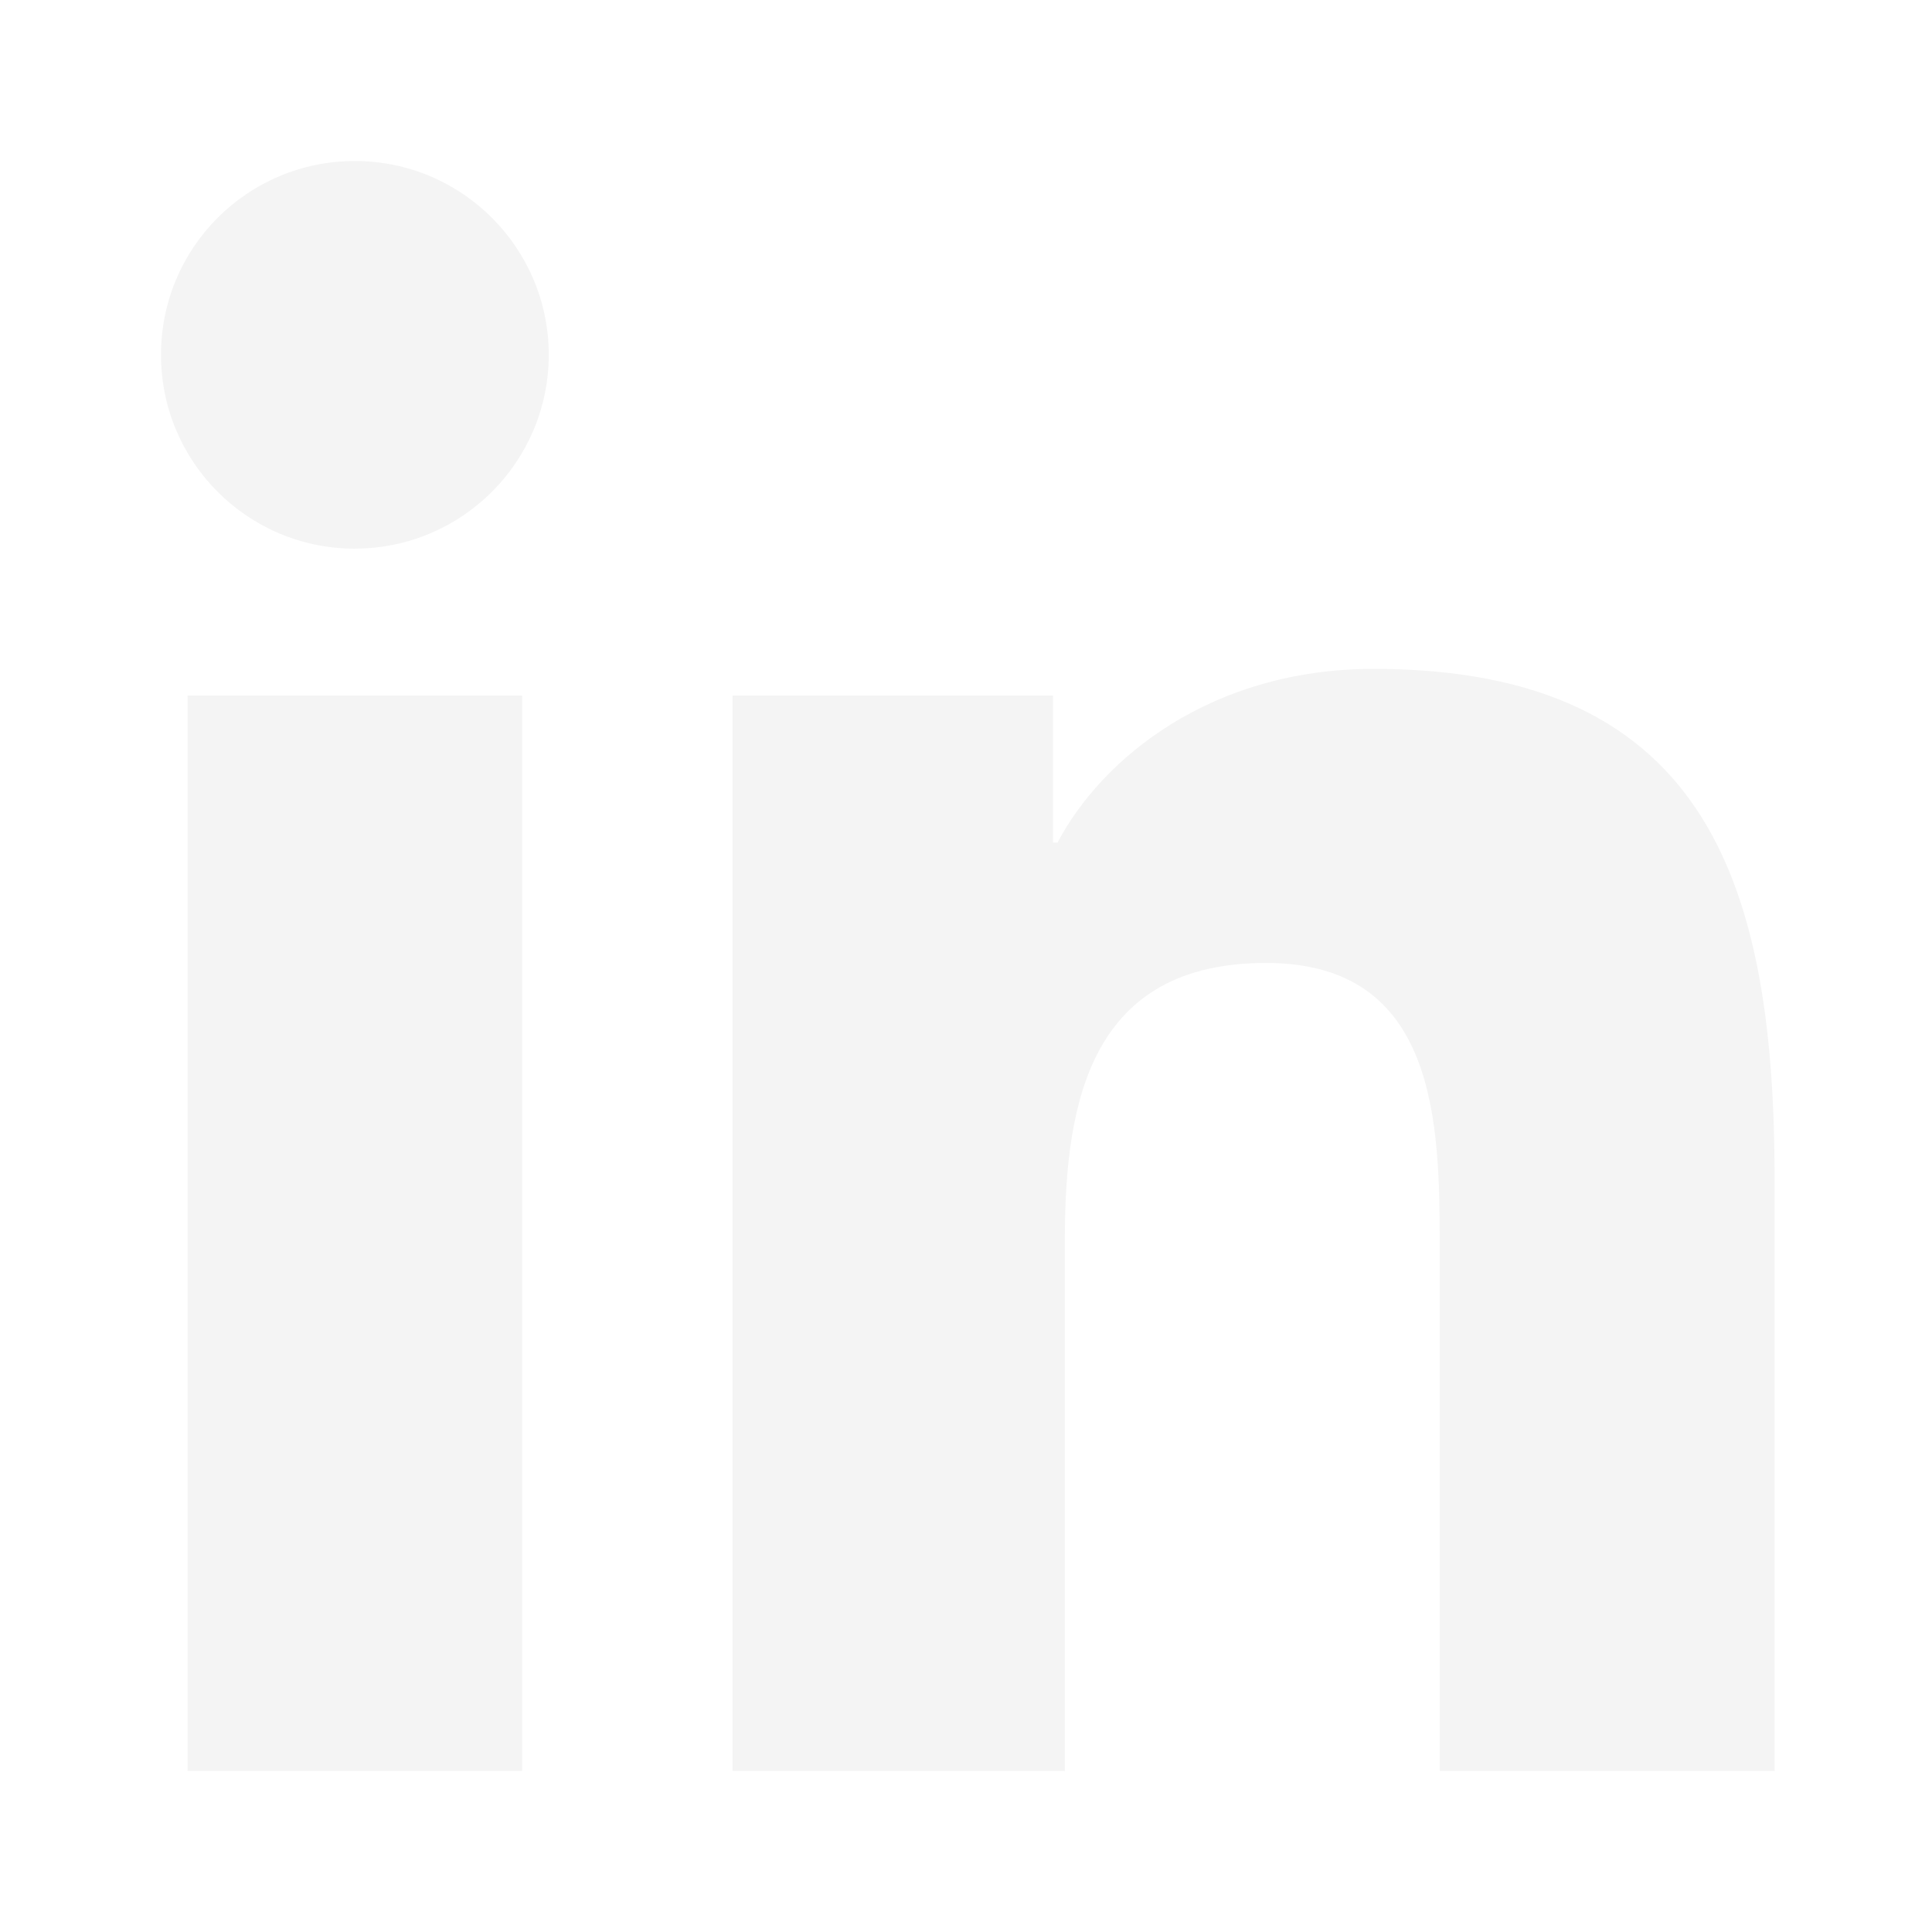
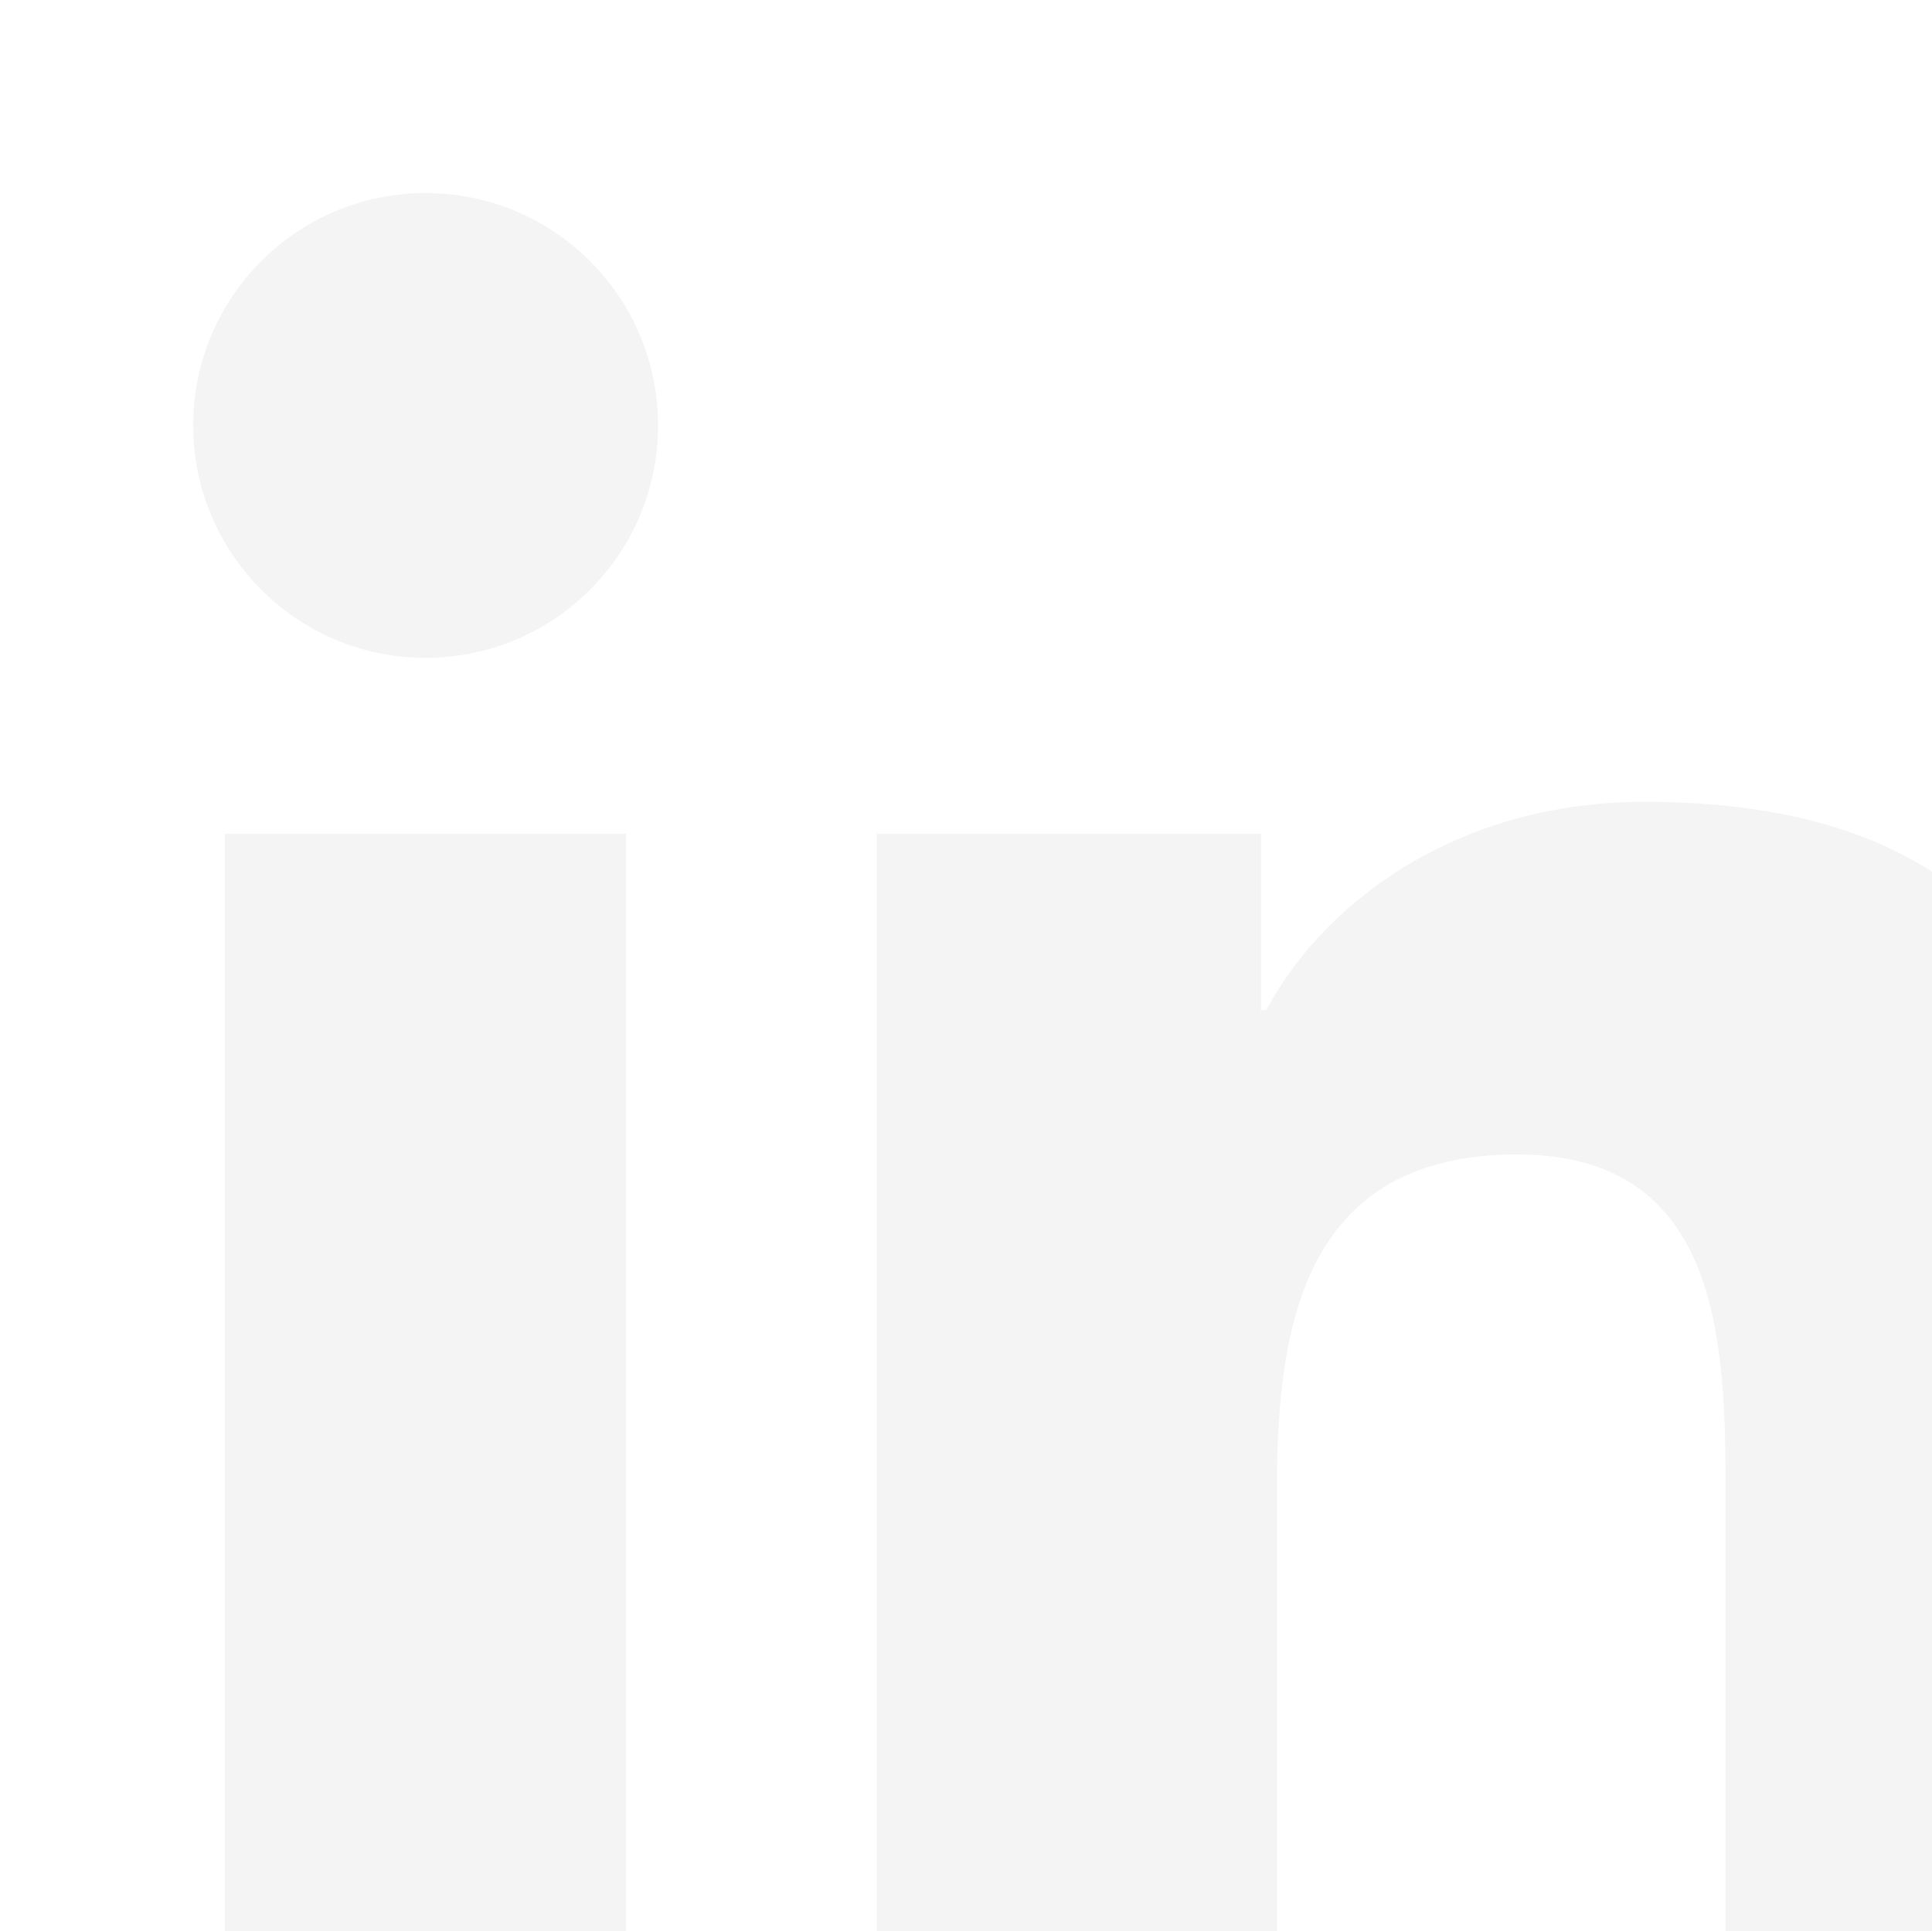
- <svg xmlns="http://www.w3.org/2000/svg" width="24" height="24" fill="none">
-   <path fill-rule="evenodd" d="M22.037 22h-4.152v-6.496c0-1.55-.026-3.542-2.157-3.542-2.16 0-2.5 1.688-2.5 3.43V22H9.1V8.64h3.98v1.827h.057c.554-1.05 1.908-2.158 3.928-2.158 4.204 0 4.98 2.766 4.98 6.364V22zM4.41 6.816C3.075 6.816 2 5.737 2 4.407S3.075 2 4.41 2a2.41 2.41 0 0 1 2.407 2.407 2.41 2.41 0 0 1-2.407 2.408zM6.486 22H2.33V8.64h4.156V22z" fill="#f4f4f4" />
+ <svg xmlns="http://www.w3.org/2000/svg" fill="none">
+   <path fill-rule="evenodd" d="M27.546 27.5h-5.2v-8.12c0-1.937-.033-4.428-2.697-4.428-2.7 0-3.112 2.11-3.112 4.29v8.26h-5.184V10.8h4.976v2.283h.07c.692-1.313 2.385-2.698 4.9-2.698 5.255 0 6.226 3.458 6.226 7.955V27.5zM5.512 8.52a3.01 3.01 0 1 1 0-6.02 3.01 3.01 0 0 1 0 6.02zM8.108 27.5H2.912V10.8h5.195v16.7z" fill="#f4f4f4" />
</svg>
